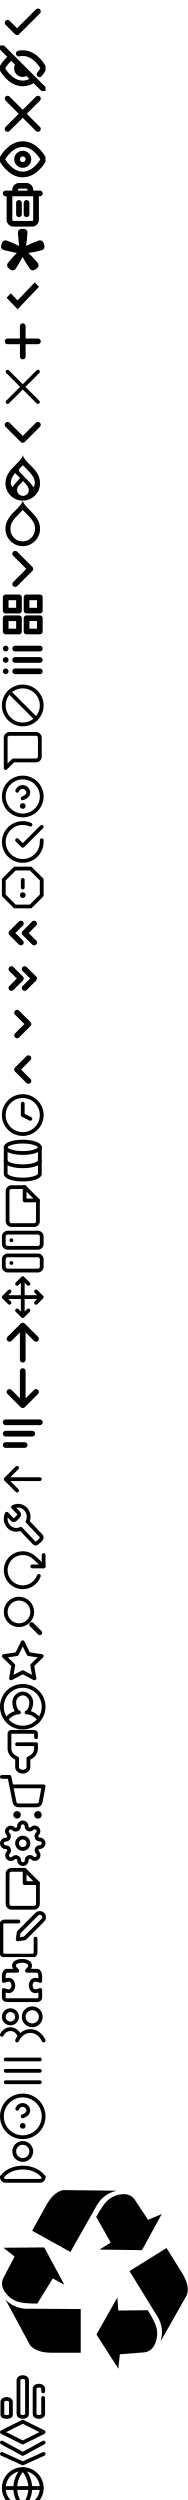
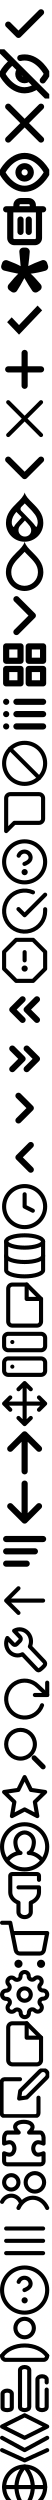
<svg xmlns="http://www.w3.org/2000/svg" xmlns:xlink="http://www.w3.org/1999/xlink">
  <symbol id="checkmark" viewBox="0 0 24 24">
    <path fill="none" stroke="currentColor" stroke-width="3" stroke-linecap="round" stroke-linejoin="round" d="M20 6L9 17l-5-5" />
  </symbol>
  <use xlink:href="#checkmark" width="24" height="24" />
  <view id="checkmark-view" viewBox="0 0 24 24" />
  <symbol id="hide" viewBox="0 0 24 24">
    <path fill="none" stroke="currentColor" stroke-width="3" stroke-linecap="round" stroke-linejoin="round" d="M17.94 17.94A10.07 10.07 0 0112 20c-7 0-11-8-11-8a18.45 18.45 0 015.06-5.94M9.9 4.24A9.12 9.12 0 0112 4c7 0 11 8 11 8a18.5 18.5 0 01-2.16 3.19m-6.72-1.07a3 3 0 11-4.24-4.24M1 1l22 22" />
  </symbol>
  <use xlink:href="#hide" y="24" width="24" height="24" />
  <view id="hide-view" viewBox="0 24 24 24" />
  <symbol id="remove" viewBox="0 0 24 24">
    <path fill="none" d="M20 4L4 20M4 4l16 16" stroke="#000" stroke-width="3" stroke-linecap="round" stroke-linejoin="round" />
  </symbol>
  <use xlink:href="#remove" y="48" width="24" height="24" />
  <view id="remove-view" viewBox="0 48 24 24" />
  <symbol id="show" viewBox="0 0 24 24">
    <path fill="none" stroke="currentColor" stroke-width="3" stroke-linecap="round" stroke-linejoin="round" d="M1 12s4-8 11-8 11 8 11 8-4 8-11 8-11-8-11-8z" />
    <circle fill="none" stroke="currentColor" stroke-width="3" stroke-linecap="round" stroke-linejoin="round" cx="12" cy="12" r="3" />
  </symbol>
  <use xlink:href="#show" y="72" width="24" height="24" />
  <view id="show-view" viewBox="0 72 24 24" />
  <symbol id="trash" viewBox="0 0 24 24">
    <path fill="none" stroke="currentColor" stroke-width="3" stroke-linecap="round" stroke-linejoin="round" d="M3 6h18m-2 0v14a2 2 0 01-2 2H7a2 2 0 01-2-2V6m3 0V4a2 2 0 012-2h4a2 2 0 012 2v2m-6 5v6m4-6v6" />
  </symbol>
  <use xlink:href="#trash" y="96" width="24" height="24" />
  <view id="trash-view" viewBox="0 96 24 24" />
  <symbol id="asterisk" viewBox="0 0 24 24">
    <path d="M2.04 11.869a1.973 1.973 0 01-1.39-2.53l.388-1.2a1.976 1.976 0 012.564-1.254c2.867 1.067 5.02 2.008 6.454 2.826-.31-2.963-.521-5.3-.633-7.013C9.35 1.584 10.245.671 11.36.671h1.172c1.129 0 2.036.933 1.96 2.06-.135 1.991-.378 4.307-.734 6.944 1.993-1.004 4.214-1.947 6.668-2.83 1.044-.376 2.182.202 2.524 1.258l.437 1.35c.338 1.045-.23 2.173-1.287 2.477a43.855 43.855 0 01-7.143 1.447c1.215 1.057 2.841 2.795 4.88 5.213a1.978 1.978 0 01-.38 2.888l-1.005.713c-.89.63-2.124.432-2.736-.472-1.14-1.684-2.421-3.75-3.843-6.2-1.316 2.507-2.515 4.58-3.596 6.212-.6.906-1.828 1.09-2.71.454l-.98-.707a1.986 1.986 0 01-.376-2.877c2.115-2.555 3.676-4.296 4.683-5.224-2.375-.459-4.66-.963-6.854-1.508z" />
  </symbol>
  <use xlink:href="#asterisk" y="120" width="24" height="24" />
  <view id="asterisk-view" viewBox="0 120 24 24" />
  <symbol id="checked" viewBox="0 0 24 24">
    <path d="M5.692 10.644l3.58 3.758 9.036-9.489 2.226 2.34L9.272 19.088l-5.806-6.103 2.226-2.34z" />
  </symbol>
  <use xlink:href="#checked" y="144" width="24" height="24" />
  <view id="checked-view" viewBox="0 144 24 24" />
  <symbol id="add" viewBox="0 0 24 24">
    <path fill="none" d="M12 4v16m-8-8h16" stroke="#000" stroke-width="3" stroke-linecap="round" stroke-linejoin="round" />
  </symbol>
  <use xlink:href="#add" y="168" width="24" height="24" />
  <view id="add-view" viewBox="0 168 24 24" />
  <symbol id="close" viewBox="0 0 24 24">
    <path fill="none" d="M20 4L4 20M4 4l16 16" stroke="#000" stroke-width="2" stroke-linecap="round" stroke-linejoin="round" />
  </symbol>
  <use xlink:href="#close" y="192" width="24" height="24" />
  <view id="close-view" viewBox="0 192 24 24" />
  <symbol id="drop" viewBox="0 0 24 24">
    <path fill="none" d="M4 8l8 8 8-8" stroke="#000" stroke-width="3" stroke-linecap="round" stroke-linejoin="round" />
  </symbol>
  <use xlink:href="#drop" y="216" width="24" height="24" />
  <view id="drop-view" viewBox="0 216 24 24" />
  <symbol id="drupal" viewBox="0 0 24 24">
    <path d="M15.792 5.064C14.088 3.408 12.504 1.824 12.024 0c-.48 1.824-2.064 3.408-3.768 5.064-2.496 2.496-5.352 5.352-5.352 9.648-.144 5.016 3.888 9.192 8.904 9.288 5.016.096 9.216-3.888 9.288-8.904v-.384c.048-4.296-2.808-7.152-5.304-9.648zM7.56 15.528a5.498 5.498 0 00-.696 1.128c-.048.048-.096.12-.168.12h-.048c-.216 0-.432-.384-.432-.384-.048-.096-.12-.216-.168-.312L6 15.984c-.552-1.2-.096-2.904-.096-2.904.216-.816.6-1.632 1.08-2.328.312-.432.648-.864.984-1.296l.432.432 2.04 2.064c.096.096.096.216 0 .312L8.328 14.64l-.768.888zm4.56 5.952c-1.728 0-3.168-1.416-3.12-3.168 0-.768.312-1.512.768-2.064.648-.768 1.464-1.56 2.376-2.592 1.032 1.128 1.728 1.848 2.376 2.736.048.048.096.12.12.216.336.528.552 1.128.552 1.776.072 1.728-1.344 3.096-3.072 3.096zm5.904-5.016a.497.497 0 01-.312.264h-.048a.913.913 0 01-.312-.216c-.552-.816-1.176-1.608-1.848-2.28l-.816-.864-2.76-2.856a35.757 35.757 0 01-1.632-1.68c0-.048-.048-.048-.048-.048a1.218 1.218 0 01-.216-.432v-.096c-.096-.48.096-.96.432-1.296.528-.528 1.08-1.08 1.608-1.632.552.6 1.176 1.2 1.776 1.824 1.2 1.128 2.28 2.376 3.288 3.72.816 1.176 1.248 2.496 1.248 3.936-.096.504-.168 1.104-.36 1.656z" />
  </symbol>
  <use xlink:href="#drupal" y="240" width="24" height="24" />
  <view id="drupal-view" viewBox="0 240 24 24" />
  <symbol id="gin" viewBox="0 0 24 24">
    <path d="M12 4.92c.6.696 1.272 1.344 1.92 1.992 2.4 2.4 4.56 4.56 4.56 7.776v.408c-.096 3.528-3 6.384-6.528 6.384h-.12c-1.728-.048-3.384-.744-4.56-1.992-1.176-1.296-1.824-2.952-1.776-4.728v-.048c0-3.216 2.256-5.4 4.56-7.776A49.835 49.835 0 0012 4.92zM12 0c-.48 1.824-2.088 3.432-3.792 5.04-2.472 2.52-5.328 5.4-5.328 9.648-.12 5.04 3.912 9.216 8.904 9.312H12c4.92 0 9-3.96 9.12-8.904v-.384c0-4.296-2.88-7.128-5.352-9.648C14.088 3.432 12.48 1.824 12 0z" />
  </symbol>
  <use xlink:href="#gin" y="264" width="24" height="24" />
  <view id="gin-view" viewBox="0 264 24 24" />
  <symbol id="handle" viewBox="0 0 24 24">
    <path fill="none" d="M8 20l8-8-8-8" stroke="#000" stroke-width="3" stroke-linecap="round" stroke-linejoin="round" />
  </symbol>
  <use xlink:href="#handle" y="288" width="24" height="24" />
  <view id="handle-view" viewBox="0 288 24 24" />
  <symbol id="grid" viewBox="0 0 24 24">
    <path fill="none" stroke="currentColor" stroke-width="3" stroke-linecap="round" stroke-linejoin="round" d="M3 3h7v7H3zm11 0h7v7h-7zm0 11h7v7h-7zM3 14h7v7H3z" />
  </symbol>
  <use xlink:href="#grid" y="312" width="24" height="24" />
  <view id="grid-view" viewBox="0 312 24 24" />
  <symbol id="list" viewBox="0 0 24 24">
    <path fill="none" stroke="currentColor" stroke-width="3" stroke-linecap="round" stroke-linejoin="round" d="M8 6h13M8 12h13M8 18h13M3 6h.01M3 12h.01M3 18h.01" />
  </symbol>
  <use xlink:href="#list" y="336" width="24" height="24" />
  <view id="list-view" viewBox="0 336 24 24" />
  <symbol id="error" viewBox="0 0 24 24">
    <circle fill="none" stroke="currentColor" stroke-width="2" stroke-linecap="round" stroke-linejoin="round" cx="12" cy="12" r="10" />
    <path fill="none" stroke="currentColor" stroke-width="2" stroke-linecap="round" stroke-linejoin="round" d="M4.93 4.93l14.14 14.14" />
  </symbol>
  <use xlink:href="#error" y="360" width="24" height="24" />
  <view id="error-view" viewBox="0 360 24 24" />
  <symbol id="info" viewBox="0 0 24 24">
    <path fill="none" stroke="currentColor" stroke-width="2" stroke-linecap="round" stroke-linejoin="round" d="M21 15a2 2 0 01-2 2H7l-4 4V5a2 2 0 012-2h14a2 2 0 012 2z" />
  </symbol>
  <use xlink:href="#info" y="384" width="24" height="24" />
  <view id="info-view" viewBox="0 384 24 24" />
  <symbol id="question" viewBox="0 0 24 24">
    <circle fill="none" stroke="currentColor" stroke-width="2" stroke-linecap="round" stroke-linejoin="round" cx="12" cy="12" r="10" />
    <path fill="none" stroke="currentColor" stroke-width="2" stroke-linecap="round" stroke-linejoin="round" d="M9.09 9a3 3 0 015.83 1c0 2-3 3-3 3" />
    <path fill="none" stroke="currentColor" stroke-width="3" stroke-linecap="round" stroke-linejoin="round" d="M12 17h.01" />
  </symbol>
  <use xlink:href="#question" y="408" width="24" height="24" />
  <view id="question-view" viewBox="0 408 24 24" />
  <symbol id="status" viewBox="0 0 24 24">
    <path fill="none" stroke="currentColor" stroke-width="2" stroke-linecap="round" stroke-linejoin="round" d="M22 11.08V12a10 10 0 11-5.93-9.14" />
    <path fill="none" stroke="currentColor" stroke-width="2" stroke-linecap="round" stroke-linejoin="round" d="M22 4L12 14.01l-3-3" />
  </symbol>
  <use xlink:href="#status" y="432" width="24" height="24" />
  <view id="status-view" viewBox="0 432 24 24" />
  <symbol id="warning" viewBox="0 0 24 24">
    <path fill="none" stroke="currentColor" stroke-width="2" stroke-linecap="round" stroke-linejoin="round" d="M7.86 2h8.28L22 7.86v8.28L16.14 22H7.86L2 16.14V7.86L7.86 2zM12 8v4" />
    <path fill="none" stroke="currentColor" stroke-width="3" stroke-linecap="round" stroke-linejoin="round" d="M12 16h.01" />
  </symbol>
  <use xlink:href="#warning" y="456" width="24" height="24" />
  <view id="warning-view" viewBox="0 456 24 24" />
  <symbol id="first" viewBox="0 0 24 24">
    <path fill="none" stroke="currentColor" stroke-width="3" stroke-linecap="round" stroke-linejoin="round" d="M11 17l-5-5 5-5m7 10l-5-5 5-5" />
  </symbol>
  <use xlink:href="#first" y="480" width="24" height="24" />
  <view id="first-view" viewBox="0 480 24 24" />
  <symbol id="last" viewBox="0 0 24 24">
    <path fill="none" stroke="currentColor" stroke-width="3" stroke-linecap="round" stroke-linejoin="round" d="M13 17l5-5-5-5M6 17l5-5-5-5" />
  </symbol>
  <use xlink:href="#last" y="504" width="24" height="24" />
  <view id="last-view" viewBox="0 504 24 24" />
  <symbol id="next" viewBox="0 0 24 24">
    <path fill="none" stroke="currentColor" stroke-width="3" stroke-linecap="round" stroke-linejoin="round" d="M9 18l6-6-6-6" />
  </symbol>
  <use xlink:href="#next" y="528" width="24" height="24" />
  <view id="next-view" viewBox="0 528 24 24" />
  <symbol id="prev" viewBox="0 0 24 24">
    <path fill="none" stroke="currentColor" stroke-width="3" stroke-linecap="round" stroke-linejoin="round" d="M15 18l-6-6 6-6" />
  </symbol>
  <use xlink:href="#prev" y="552" width="24" height="24" />
  <view id="prev-view" viewBox="0 552 24 24" />
  <symbol id="clock" viewBox="0 0 24 24">
    <circle fill="none" stroke="currentColor" stroke-width="2" stroke-linecap="round" stroke-linejoin="round" cx="12" cy="12" r="10" />
    <path fill="none" stroke="currentColor" stroke-width="2" stroke-linecap="round" stroke-linejoin="round" d="M12 6v6l4 2" />
  </symbol>
  <use xlink:href="#clock" y="576" width="24" height="24" />
  <view id="clock-view" viewBox="0 576 24 24" />
  <symbol id="database" viewBox="0 0 24 24">
    <ellipse fill="none" stroke="currentColor" stroke-width="2" stroke-linecap="round" stroke-linejoin="round" cx="12" cy="5" rx="9" ry="3" />
    <path fill="none" stroke="currentColor" stroke-width="2" stroke-linecap="round" stroke-linejoin="round" d="M21 12c0 1.66-4 3-9 3s-9-1.34-9-3" />
    <path fill="none" stroke="currentColor" stroke-width="2" stroke-linecap="round" stroke-linejoin="round" d="M3 5v14c0 1.66 4 3 9 3s9-1.34 9-3V5" />
  </symbol>
  <use xlink:href="#database" y="600" width="24" height="24" />
  <view id="database-view" viewBox="0 600 24 24" />
  <symbol id="php" viewBox="0 0 24 24">
    <path fill="none" stroke="currentColor" stroke-width="2" stroke-linecap="round" stroke-linejoin="round" d="M13 2H6a2 2 0 00-2 2v16a2 2 0 002 2h12a2 2 0 002-2V9z" />
    <path fill="none" stroke="currentColor" stroke-width="2" stroke-linecap="round" stroke-linejoin="round" d="M13 2v7h7" />
  </symbol>
  <use xlink:href="#php" y="624" width="24" height="24" />
  <view id="php-view" viewBox="0 624 24 24" />
  <symbol id="server" viewBox="0 0 24 24">
    <rect fill="none" stroke="currentColor" stroke-width="2" stroke-linecap="round" stroke-linejoin="round" x="2" y="2" width="20" height="8" rx="2" ry="2" />
    <rect fill="none" stroke="currentColor" stroke-width="2" stroke-linecap="round" stroke-linejoin="round" x="2" y="14" width="20" height="8" rx="2" ry="2" />
    <path fill="none" stroke="currentColor" stroke-width="2" stroke-linecap="round" stroke-linejoin="round" d="M6 6h.01M6 18h.01" />
  </symbol>
  <use xlink:href="#server" y="648" width="24" height="24" />
  <view id="server-view" viewBox="0 648 24 24" />
  <symbol id="drag" viewBox="0 0 24 24">
    <path fill="none" stroke="currentColor" stroke-width="2" stroke-linecap="round" stroke-linejoin="round" d="M5 9l-3 3 3 3M9 5l3-3 3 3m0 14l-3 3-3-3M19 9l3 3-3 3M2 12h20M12 2v20" />
  </symbol>
  <use xlink:href="#drag" y="672" width="24" height="24" />
  <view id="drag-view" viewBox="0 672 24 24" />
  <symbol id="sort-asc" viewBox="0 0 24 24">
    <path fill="none" d="M12 21V3m-7 7l7-7 7 7" stroke="#000" stroke-width="3" stroke-linecap="round" stroke-linejoin="round" />
  </symbol>
  <use xlink:href="#sort-asc" y="696" width="24" height="24" />
  <view id="sort-asc-view" viewBox="0 696 24 24" />
  <symbol id="sort-desc" viewBox="0 0 24 24">
    <path fill="none" d="M12 3v18m7-7l-7 7-7-7" stroke="#000" stroke-width="3" stroke-linecap="round" stroke-linejoin="round" />
  </symbol>
  <use xlink:href="#sort-desc" y="720" width="24" height="24" />
  <view id="sort-desc-view" viewBox="0 720 24 24" />
  <symbol id="sort" viewBox="0 0 24 24">
    <path fill="none" d="M3 12h14M3 6h18M3 18h10" stroke="#000" stroke-width="3" stroke-linecap="round" stroke-linejoin="round" />
  </symbol>
  <use xlink:href="#sort" y="744" width="24" height="24" />
  <view id="sort-view" viewBox="0 744 24 24" />
  <symbol id="backtosite" viewBox="0 0 24 24">
    <path fill="none" d="M21 12H3m6 6l-6-6 6-6" stroke="#000" stroke-width="2" stroke-linecap="round" stroke-linejoin="round" />
  </symbol>
  <use xlink:href="#backtosite" y="768" width="24" height="24" />
  <view id="backtosite-view" viewBox="0 768 24 24" />
  <symbol id="devel" viewBox="0 0 24 24">
    <path fill="none" clip-rule="evenodd" d="M4.63 13.01c-1.695-1.787-2.114-4.52-1.04-6.78l2.839 2.995a1.156 1.156 0 001.696 0l1.64-1.675a1.3 1.3 0 00.352-.896c0-.337-.126-.659-.352-.896l-2.88-3.04c2.116-1.22 4.734-.86 6.484.888 1.75 1.749 2.233 4.489 1.196 6.785l7.073 7.462c.232.245.362.576.362.922 0 .345-.13.677-.362.92l-.873.923C20.534 20.863 19.22 22 18.892 22c-.327 0-.641-.137-.873-.382l-7.067-7.461c-2.125 1.07-4.658.61-6.323-1.147z" stroke="#000" stroke-width="2" stroke-linecap="round" stroke-linejoin="round" />
  </symbol>
  <use xlink:href="#devel" y="792" width="24" height="24" />
  <view id="devel-view" viewBox="0 792 24 24" />
  <symbol id="rebuild-cache" viewBox="0 0 24 24">
    <path fill="none" stroke="currentColor" stroke-width="2" stroke-linecap="round" stroke-linejoin="round" d="M23 4v6h-6" />
    <path fill="none" stroke="currentColor" stroke-width="2" stroke-linecap="round" stroke-linejoin="round" d="M20.49 15a9 9 0 11-2.12-9.36L23 10" />
  </symbol>
  <use xlink:href="#rebuild-cache" y="816" width="24" height="24" />
  <view id="rebuild-cache-view" viewBox="0 816 24 24" />
  <symbol id="search" viewBox="0 0 24 24">
    <path fill="none" d="M10 17a7 7 0 100-14 7 7 0 000 14z" stroke="#000" stroke-width="2" stroke-linecap="round" stroke-linejoin="round" />
    <path fill="none" d="M21 21l-4.35-4.35" stroke="#000" stroke-width="2.5" stroke-linecap="round" stroke-linejoin="round" />
  </symbol>
  <use xlink:href="#search" y="840" width="24" height="24" />
  <view id="search-view" viewBox="0 840 24 24" />
  <symbol class="feather feather-star" id="shortcut" viewBox="0 0 24 24">
    <path fill="none" stroke="currentColor" stroke-width="2" stroke-linecap="round" stroke-linejoin="round" d="M12 2l3.09 6.26L22 9.27l-5 4.87 1.18 6.88L12 17.77l-6.18 3.25L7 14.14 2 9.27l6.91-1.01L12 2z" />
  </symbol>
  <use class="feather feather-star" xlink:href="#shortcut" y="864" width="24" height="24" />
  <view id="shortcut-view" viewBox="0 864 24 24" />
  <symbol id="user" viewBox="0 0 24 24">
    <path fill="none" d="M10 15c-1.652-.565-2.5-3.323-2.5-5.405C7.5 7.057 9.79 5 12 5s4.5 2.057 4.5 4.595c0 2.082-.848 4.84-2.5 5.405m6.5 3.5c-1.5-2-4-3.5-6.5-3.5M3.5 18.5c1.5-2 4-3.5 6.5-3.5" stroke="#000" stroke-width="2" stroke-linecap="round" stroke-linejoin="round" />
    <path fill="none" d="M23 12c0 6.075-4.925 11-11 11S1 18.075 1 12 5.925 1 12 1s11 4.925 11 11z" stroke="#000" stroke-width="2" stroke-linecap="round" stroke-linejoin="round" />
  </symbol>
  <use xlink:href="#user" y="888" width="24" height="24" />
  <view id="user-view" viewBox="0 888 24 24" />
  <symbol id="appearance" viewBox="0 0 24 24">
    <path fill="none" d="M9 7.75h10m0-3.673v-2.02c0-.445-.448-.807-1-.807H6c-.552 0-1 .362-1 .808v8.077c.004 2.175 1.562 4.153 4 5.077v4.615c0 1.338 1.343 2.423 3 2.423s3-1.085 3-2.423v-4.615c2.438-.924 3.997-2.902 4-5.077V7.75" stroke="#000" stroke-width="2" stroke-linecap="round" stroke-linejoin="round" />
  </symbol>
  <use xlink:href="#appearance" y="912" width="24" height="24" />
  <view id="appearance-view" viewBox="0 912 24 24" />
  <symbol class="feather feather-shopping-cart" id="commerce" viewBox="0 0 24 24">
    <circle fill="none" stroke="currentColor" stroke-width="2" stroke-linecap="round" stroke-linejoin="round" cx="9" cy="21" r="1" />
    <circle fill="none" stroke="currentColor" stroke-width="2" stroke-linecap="round" stroke-linejoin="round" cx="20" cy="21" r="1" />
    <path fill="none" stroke="currentColor" stroke-width="2" stroke-linecap="round" stroke-linejoin="round" d="M1 1h4l2.68 13.39a2 2 0 002 1.61h9.72a2 2 0 002-1.61L23 6H6" />
  </symbol>
  <use class="feather feather-shopping-cart" xlink:href="#commerce" y="936" width="24" height="24" />
  <view id="commerce-view" viewBox="0 936 24 24" />
  <symbol class="feather feather-settings" id="config" viewBox="0 0 24 24">
    <circle fill="none" stroke="currentColor" stroke-width="2" stroke-linecap="round" stroke-linejoin="round" cx="12" cy="12" r="3" />
    <path fill="none" stroke="currentColor" stroke-width="2" stroke-linecap="round" stroke-linejoin="round" d="M19.4 15a1.65 1.65 0 00.33 1.82l.06.06a2 2 0 010 2.83 2 2 0 01-2.83 0l-.06-.06a1.65 1.65 0 00-1.82-.33 1.65 1.65 0 00-1 1.51V21a2 2 0 01-2 2 2 2 0 01-2-2v-.09A1.65 1.65 0 009 19.4a1.65 1.65 0 00-1.82.33l-.06.06a2 2 0 01-2.83 0 2 2 0 010-2.83l.06-.06a1.65 1.65 0 00.33-1.82 1.65 1.65 0 00-1.51-1H3a2 2 0 01-2-2 2 2 0 012-2h.09A1.65 1.65 0 004.6 9a1.65 1.65 0 00-.33-1.82l-.06-.06a2 2 0 010-2.83 2 2 0 012.83 0l.06.06a1.65 1.65 0 001.82.33H9a1.65 1.65 0 001-1.51V3a2 2 0 012-2 2 2 0 012 2v.09a1.65 1.65 0 001 1.51 1.65 1.65 0 001.82-.33l.06-.06a2 2 0 012.83 0 2 2 0 010 2.83l-.06.06a1.65 1.65 0 00-.33 1.82V9a1.65 1.65 0 001.51 1H21a2 2 0 012 2 2 2 0 01-2 2h-.09a1.65 1.65 0 00-1.51 1z" />
  </symbol>
  <use class="feather feather-settings" xlink:href="#config" y="960" width="24" height="24" />
  <view id="config-view" viewBox="0 960 24 24" />
  <symbol class="feather feather-file" id="content" viewBox="0 0 24 24">
    <path fill="none" stroke="currentColor" stroke-width="2" stroke-linecap="round" stroke-linejoin="round" d="M13 2H6a2 2 0 00-2 2v16a2 2 0 002 2h12a2 2 0 002-2V9z" />
    <path fill="none" stroke="currentColor" stroke-width="2" stroke-linecap="round" stroke-linejoin="round" d="M13 2v7h7" />
  </symbol>
  <use class="feather feather-file" xlink:href="#content" y="984" width="24" height="24" />
  <view id="content-view" viewBox="0 984 24 24" />
  <symbol id="edit" viewBox="0 0 24 24">
    <path fill="none" clip-rule="evenodd" d="M13.045 14.136l-3.712.531.53-3.713 9.546-9.546a2.25 2.25 0 113.182 3.182l-9.546 9.546z" stroke="#000" stroke-width="2" stroke-linecap="round" stroke-linejoin="round" />
    <path fill="none" d="M18.75 14.25v7.5a1.5 1.5 0 01-1.5 1.5h-15a1.5 1.5 0 01-1.5-1.5v-15a1.5 1.5 0 011.5-1.5h7.5" stroke="#000" stroke-width="2" stroke-linecap="round" stroke-linejoin="round" />
  </symbol>
  <use xlink:href="#edit" y="1008" width="24" height="24" />
  <view id="edit-view" viewBox="0 1008 24 24" />
  <symbol id="extend" viewBox="0 0 24 24">
    <path fill="none" d="M19.765 22.719l-8.151-.002H3.462a1.46 1.46 0 01-1.46-1.46v-3.913c1.526.621 3.278 1.157 4.278-.152 1-1.308 1-3.124 0-4.432-1-1.309-2.752-.772-4.277-.151L2 9.693c0-.807.654-2.46 1.46-2.46h5.654C7.688 5.806 6.606 4.495 8.032 3.069c1.426-1.425 5.737-1.425 7.163 0 1.425 1.426.412 2.737-1.014 4.163h5.585c.806 0 1.46 1.653 1.46 2.459l-.004 2.916c-1.525-.62-3.277-1.157-4.277.152a3.65 3.65 0 000 4.433c1 1.308 2.751.772 4.276.15l.004 3.917a1.46 1.46 0 01-1.46 1.46z" stroke="#000" stroke-width="2" stroke-linecap="round" stroke-linejoin="round" />
  </symbol>
  <use xlink:href="#extend" y="1032" width="24" height="24" />
  <view id="extend-view" viewBox="0 1032 24 24" />
  <symbol id="group" viewBox="0 0 24 24">
    <path fill="none" clip-rule="evenodd" d="M17 12a4.5 4.5 0 100-9 4.5 4.5 0 000 9zM5.5 11a3.5 3.5 0 100-7 3.5 3.5 0 000 7z" stroke="#000" stroke-width="2" stroke-linecap="round" stroke-linejoin="round" />
    <path fill="none" d="M10 17c-.88-1.845-2.612-3-4.5-3S1.88 15.155 1 17m22 3c-1.369-3.075-4.064-5-7-5s-5.631 1.925-7 5" stroke="#000" stroke-width="2" stroke-linecap="round" stroke-linejoin="round" />
  </symbol>
  <use xlink:href="#group" y="1056" width="24" height="24" />
  <view id="group-view" viewBox="0 1056 24 24" />
  <symbol class="feather feather-menu" id="hamburger" viewBox="0 0 24 24">
    <path fill="none" stroke="currentColor" stroke-width="2" stroke-linecap="round" stroke-linejoin="round" d="M3 12h18M3 6h18M3 18h18" />
  </symbol>
  <use class="feather feather-menu" xlink:href="#hamburger" y="1080" width="24" height="24" />
  <view id="hamburger-view" viewBox="0 1080 24 24" />
  <symbol id="help" viewBox="0 0 24 24">
    <path fill="none" d="M23 12c0 6.075-4.925 11-11 11S1 18.075 1 12 5.925 1 12 1s11 4.925 11 11z" stroke="#000" stroke-width="2" stroke-linecap="round" stroke-linejoin="round" />
    <path fill="none" d="M9.09 8a3 3 0 015.83 1c0 2-3 3-3 3" stroke="#000" stroke-width="2" stroke-linecap="round" stroke-linejoin="round" />
    <path fill="none" d="M12 17h.01" stroke="#000" stroke-width="3" stroke-linecap="round" stroke-linejoin="round" />
  </symbol>
  <use xlink:href="#help" y="1104" width="24" height="24" />
  <view id="help-view" viewBox="0 1104 24 24" />
  <symbol id="people" viewBox="0 0 24 24">
    <path fill="none" d="M23 20c0 1.105-.758 2-1.692 2H2.692C1.758 22 1 21.105 1 20" stroke="#000" stroke-width="2" stroke-linecap="round" stroke-linejoin="round" />
    <path fill="none" clip-rule="evenodd" d="M12 11a4.5 4.5 0 100-9 4.5 4.5 0 000 9z" stroke="#000" stroke-width="2" stroke-linecap="round" stroke-linejoin="round" />
    <path fill="none" d="M23 20c-2.151-3.075-6.386-5-11-5s-8.849 1.925-11 5" stroke="#000" stroke-width="2" stroke-linecap="round" stroke-linejoin="round" />
  </symbol>
  <use xlink:href="#people" y="1128" width="24" height="24" />
  <view id="people-view" viewBox="0 1128 24 24" />
-   <symbol id="rebuild-cache-access" viewBox="0 0 100 100">
-     <path d="M1.6 33.12l6.08 4.8-5.76 11.04C-.96 54.08 4 59.04 7.2 60.8c3.04 1.76 8 1.92 12.48 1.92l8.16-13.28 6.08 3.36-10.56-19.68-21.6.16-.16-.16zm1.12 27.2l13.12 24.32c2.72 3.36 7.68 4.16 12.8 4h13.92V65.6l-26.4-.16c-4.16.32-9.44-.64-13.6-5.12h.16zm82.56-44.8l-7.2 3.04-6.88-10.4c-3.04-4.96-9.76-3.04-12.8-1.12-3.04 1.92-5.44 6.08-7.68 9.92l7.68 13.6-5.92 3.68 22.4.32 10.4-19.04zM61.12 3.2l-27.68-.32c-4.16.64-7.36 4.64-9.76 9.28l-6.72 12.16 20.16 11.2 12.96-22.88c1.76-3.68 5.12-8 11.04-9.28V3.2zm1.28 93.92l.8-7.68 12.48-.96c5.92-.32 7.36-7.04 7.2-10.72-.16-3.52-2.56-7.68-4.96-11.52l-15.546.148-.48-6.88-11.04 19.52 11.68 18.24-.134-.148zm22.534-14.892l13.6-24c1.44-4-.48-8.64-3.36-12.96l-7.36-11.84-19.52 12.16 13.76 22.4c2.4 3.36 4.48 8.32 2.72 14.24h.16z" />
-   </symbol>
-   <use xlink:href="#rebuild-cache-access" y="1152" width="100" height="100" />
-   <view id="rebuild-cache-access-view" viewBox="0 1152 100 100" />
  <symbol id="reports" viewBox="0 0 24 24">
    <path fill="none" d="M5.75 14.5v6.991c.001.268-.199.518-.532.667-1.04.462-2.395.462-3.436 0-.333-.149-.533-.4-.532-.667V14.5m4.5 0c0-.828-1.007-1.5-2.25-1.5s-2.25.672-2.25 1.5m13-11.5v17.985a1.2 1.2 0 01-.532 1 3.1 3.1 0 01-3.436 0 1.2 1.2 0 01-.532-1V3m4.5 0c0-.828-1.007-1.5-2.25-1.5S9.75 2.172 9.75 3m13 4.5V9m-4.5-1.5v13.557c-.001.383.199.74.532.953a3.23 3.23 0 003.436 0 1.13 1.13 0 00.532-.953V12.5m0-5c0-.828-1.007-1.5-2.25-1.5s-2.25.672-2.25 1.5" stroke="#000" stroke-width="2" stroke-linecap="round" stroke-linejoin="round" />
  </symbol>
-   <use xlink:href="#reports" y="1252" width="24" height="24" />
-   <view id="reports-view" viewBox="0 1252 24 24" />
+   <use xlink:href="#reports" y="1152" width="24" height="24" />
+   <view id="reports-view" viewBox="0 1152 24 24" />
  <symbol id="structure" viewBox="0 0 24 24">
    <path fill="none" d="M12 1L1 6.5 12 12l11-5.5L12 1zM1 18l11 5 11-5M1 12l11 6 11-6" stroke="#000" stroke-width="2" stroke-linecap="round" stroke-linejoin="round" />
  </symbol>
-   <use xlink:href="#structure" y="1276" width="24" height="24" />
-   <view id="structure-view" viewBox="0 1276 24 24" />
+   <use xlink:href="#structure" y="1176" width="24" height="24" />
+   <view id="structure-view" viewBox="0 1176 24 24" />
  <symbol class="feather feather-globe" id="tmgmt" viewBox="0 0 24 24">
    <circle fill="none" stroke="currentColor" stroke-width="2" stroke-linecap="round" stroke-linejoin="round" cx="12" cy="12" r="10" />
    <path fill="none" stroke="currentColor" stroke-width="2" stroke-linecap="round" stroke-linejoin="round" d="M2 12h20M12 2a15.3 15.3 0 014 10 15.3 15.3 0 01-4 10 15.3 15.3 0 01-4-10 15.3 15.3 0 014-10z" />
  </symbol>
-   <use class="feather feather-globe" xlink:href="#tmgmt" y="1300" width="24" height="24" />
-   <view id="tmgmt-view" viewBox="0 1300 24 24" />
+   <use class="feather feather-globe" xlink:href="#tmgmt" y="1200" width="24" height="24" />
+   <view id="tmgmt-view" viewBox="0 1200 24 24" />
</svg>
